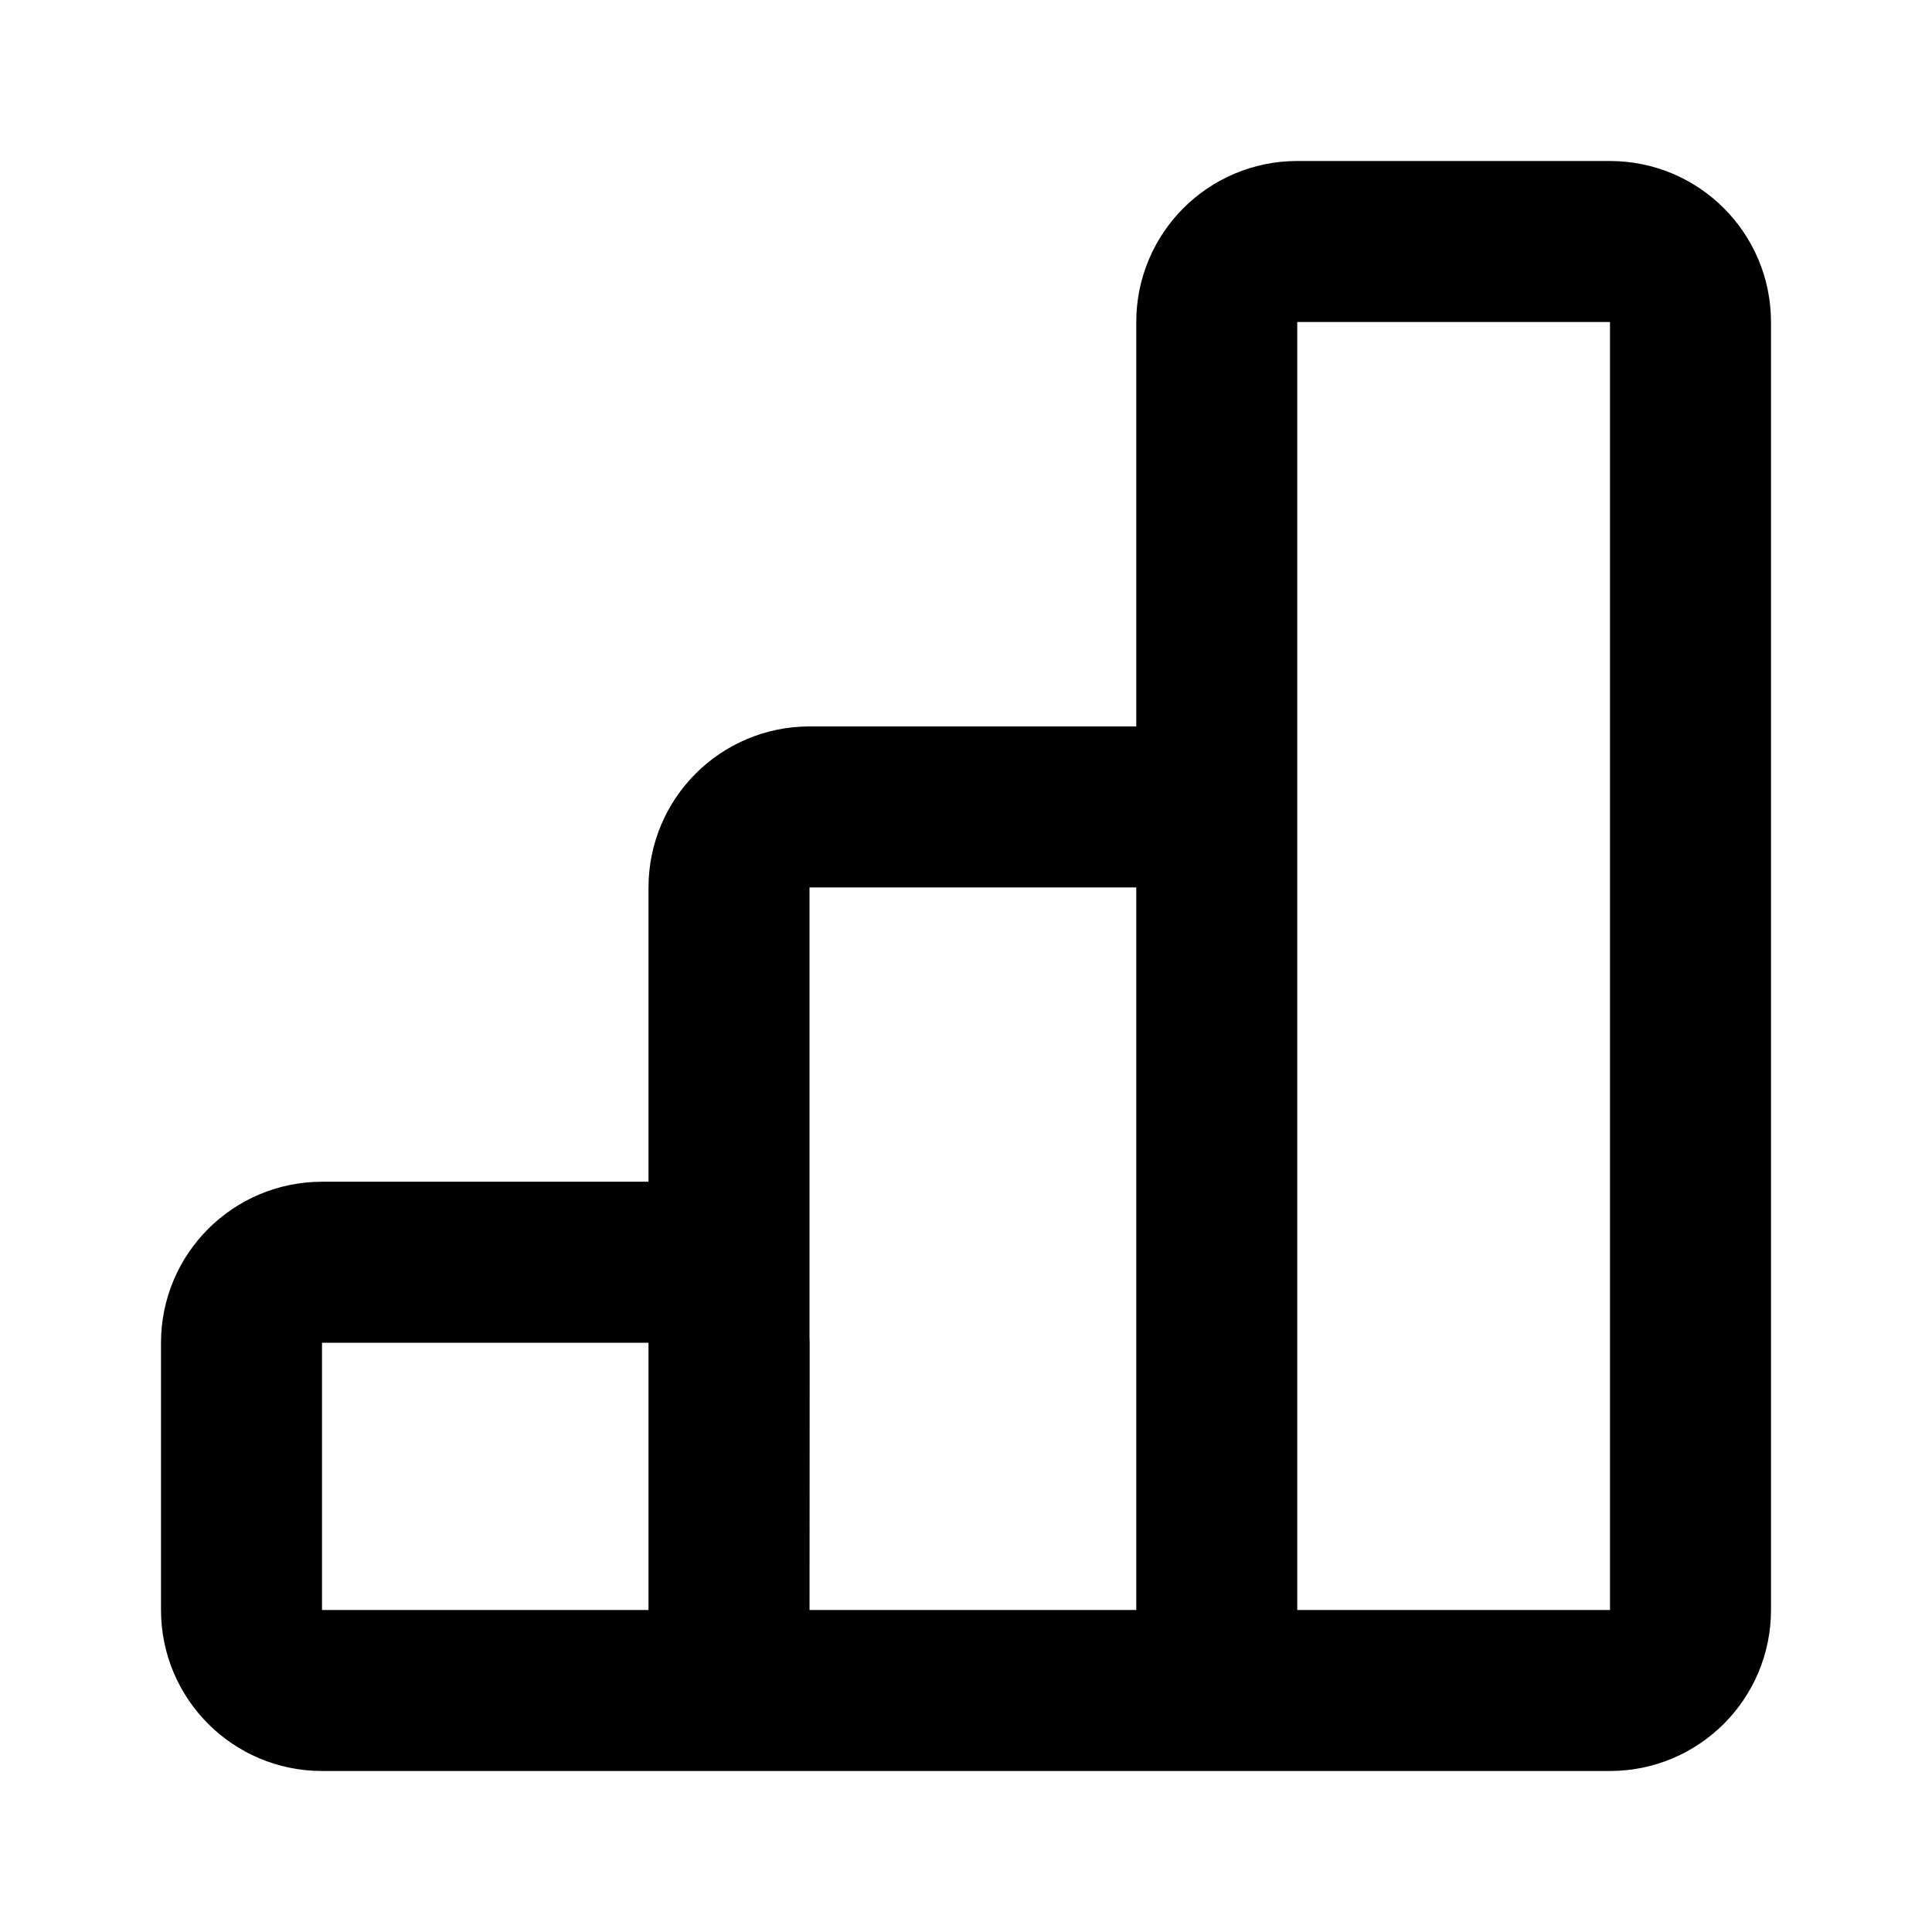
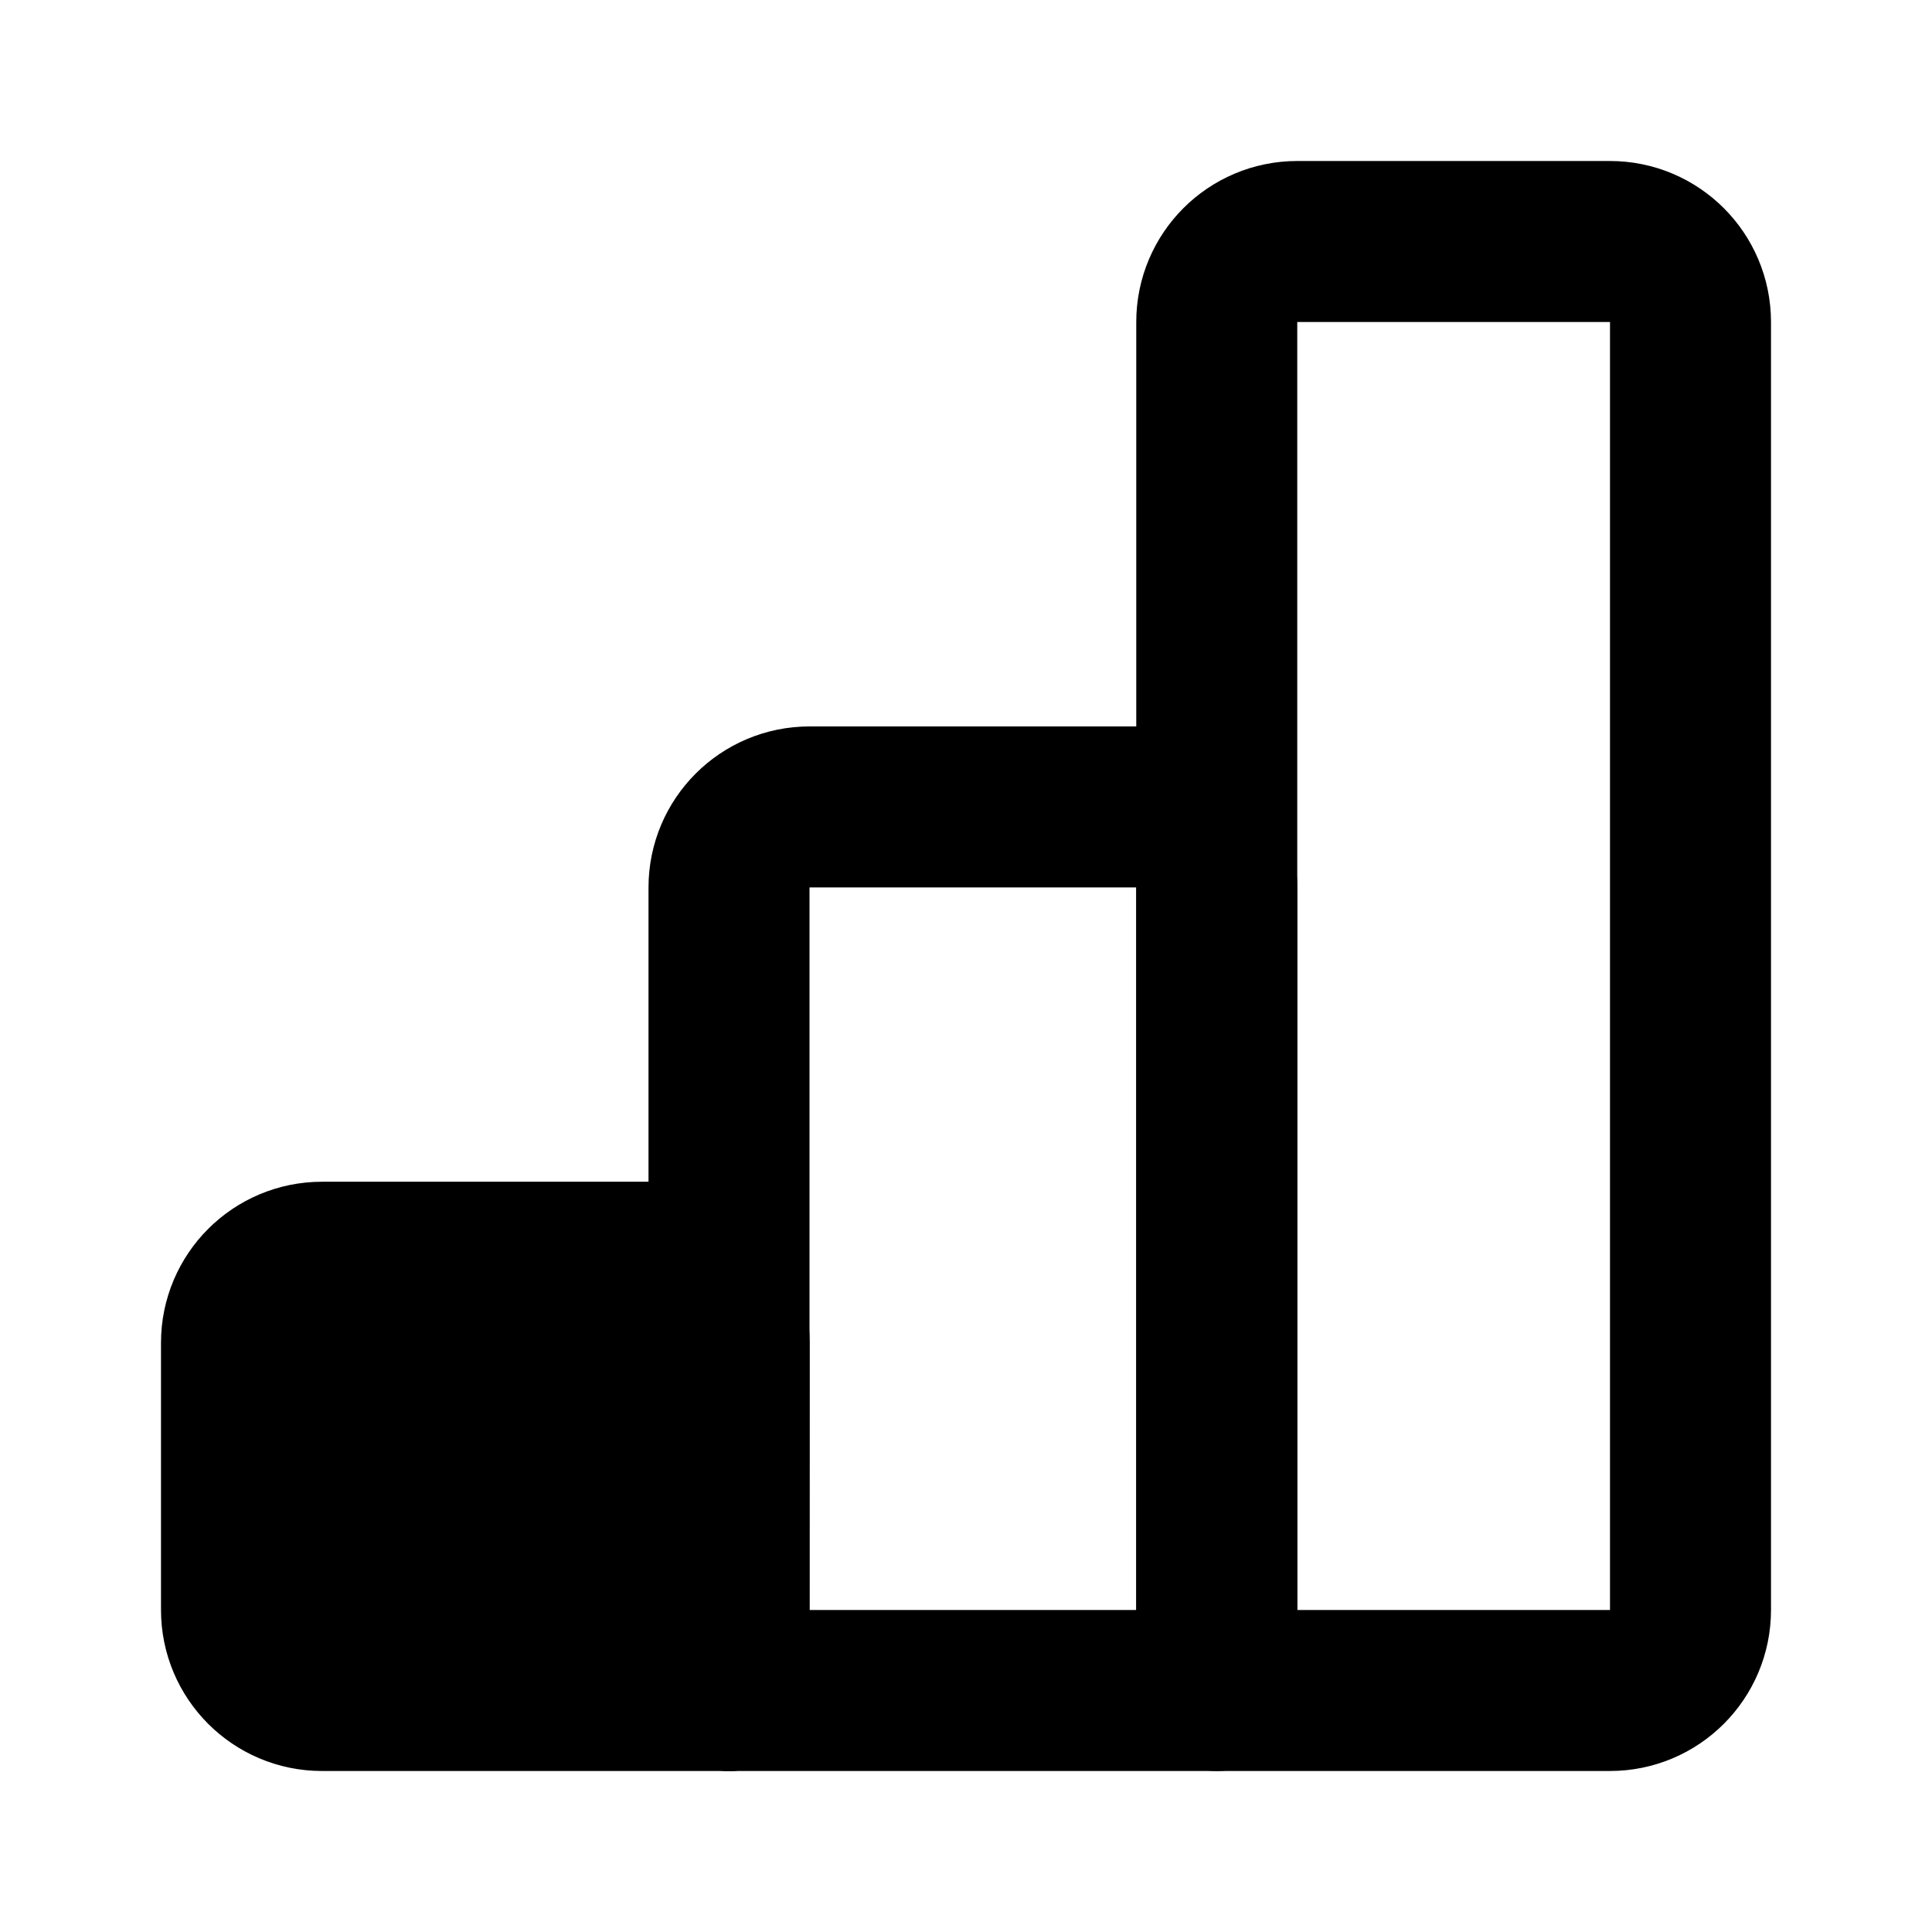
<svg xmlns="http://www.w3.org/2000/svg" width="24" height="24" viewBox="0 0 24 24" fill="none">
-   <path d="M9.056 21V11.024C9.056 10.472 9.504 10.024 10.056 10.024H14.115C14.667 10.024 15.115 10.472 15.115 11.024V21M9.056 21L9.058 16.68C9.058 16.128 8.61 15.68 8.058 15.68H4C3.448 15.68 3 16.128 3 16.68V20C3 20.552 3.448 21 4 21H9.056ZM9.056 21H15.115M15.115 21V4C15.115 3.448 15.562 3 16.115 3H20C20.552 3 21 3.448 21 4V20C21 20.552 20.552 21 20 21H15.115Z" stroke="black" stroke-width="2" stroke-linecap="round" stroke-linejoin="round" />
+   <path d="M9.056 21L9.058 16.68C9.058 16.128 8.61 15.68 8.058 15.68H4C3.448 15.68 3 16.128 3 16.68V20C3 20.552 3.448 21 4 21H9.056Z" fill="black" stroke="black" stroke-width="2" stroke-linecap="round" stroke-linejoin="round" />
+   <path d="M9.056 21V11.024C9.056 10.472 9.504 10.024 10.056 10.024H14.115C14.667 10.024 15.115 10.472 15.115 11.024V21" fill="none" stroke="black" stroke-width="2" stroke-linecap="round" stroke-linejoin="round" />
+   <path d="M9.056 21H15.115M15.115 21V4C15.115 3.448 15.562 3 16.115 3H20C20.552 3 21 3.448 21 4V20C21 20.552 20.552 21 20 21H15.115Z" fill="none" stroke="black" stroke-width="2" stroke-linecap="round" stroke-linejoin="round" />
</svg>
